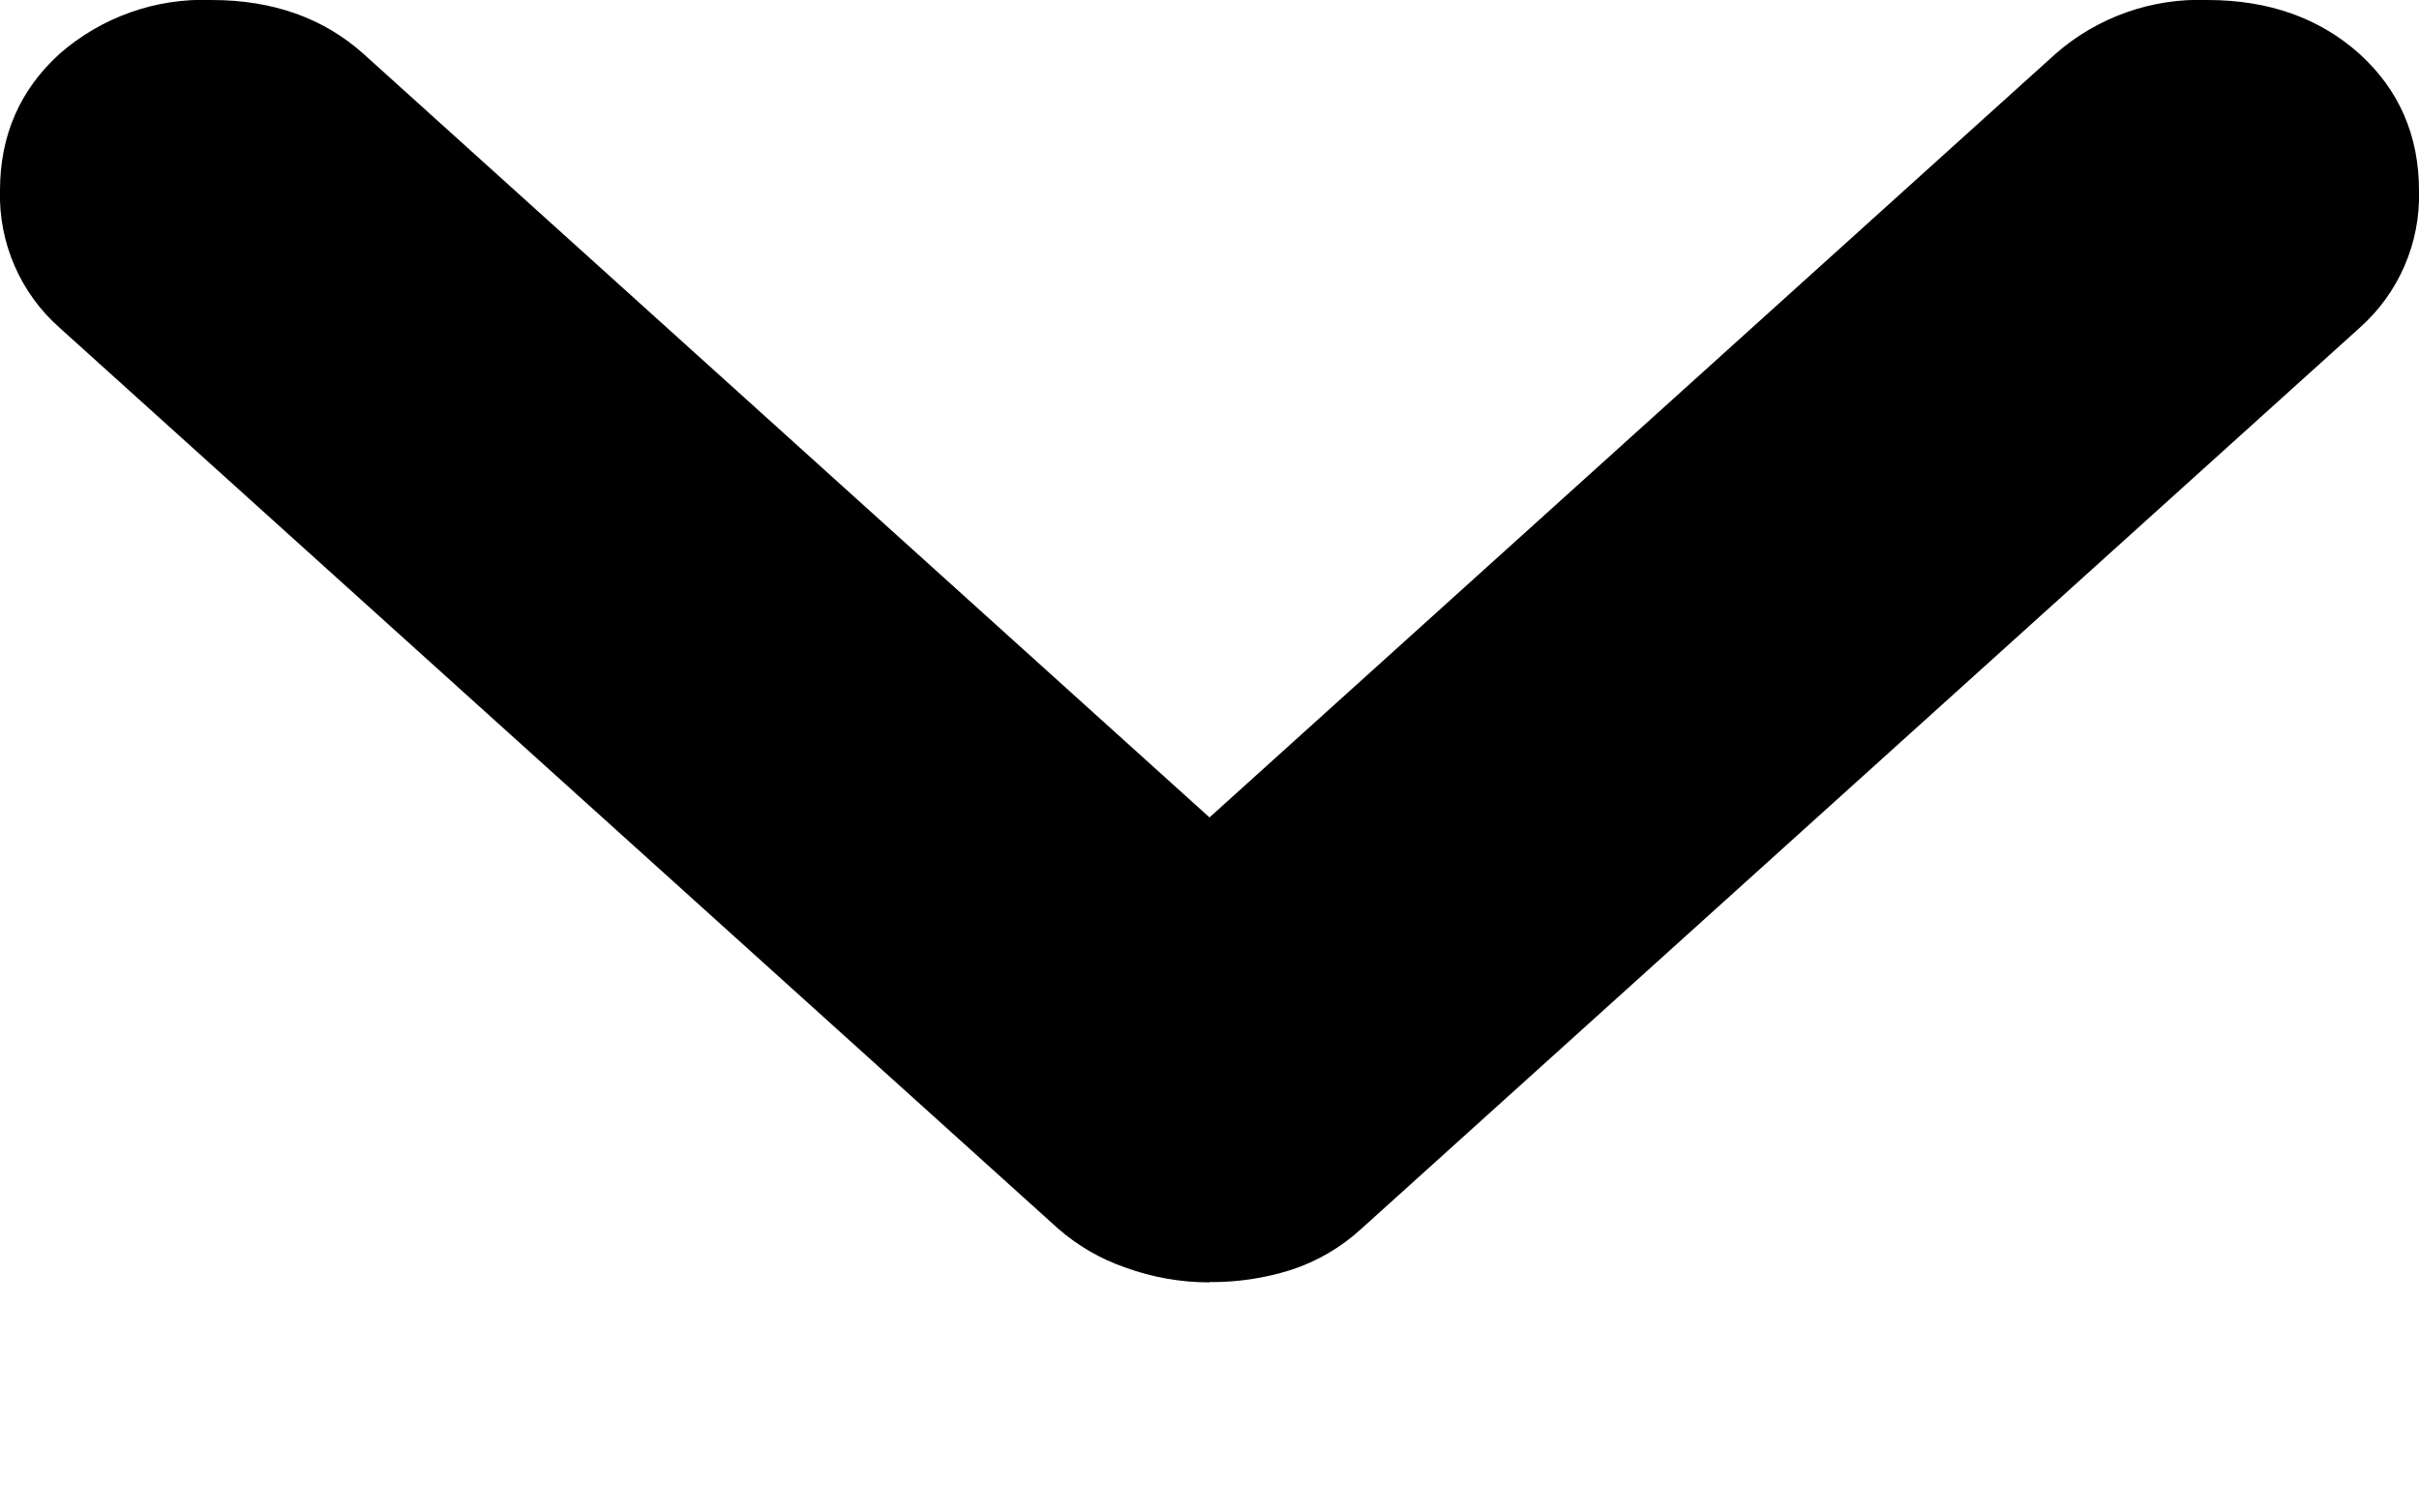
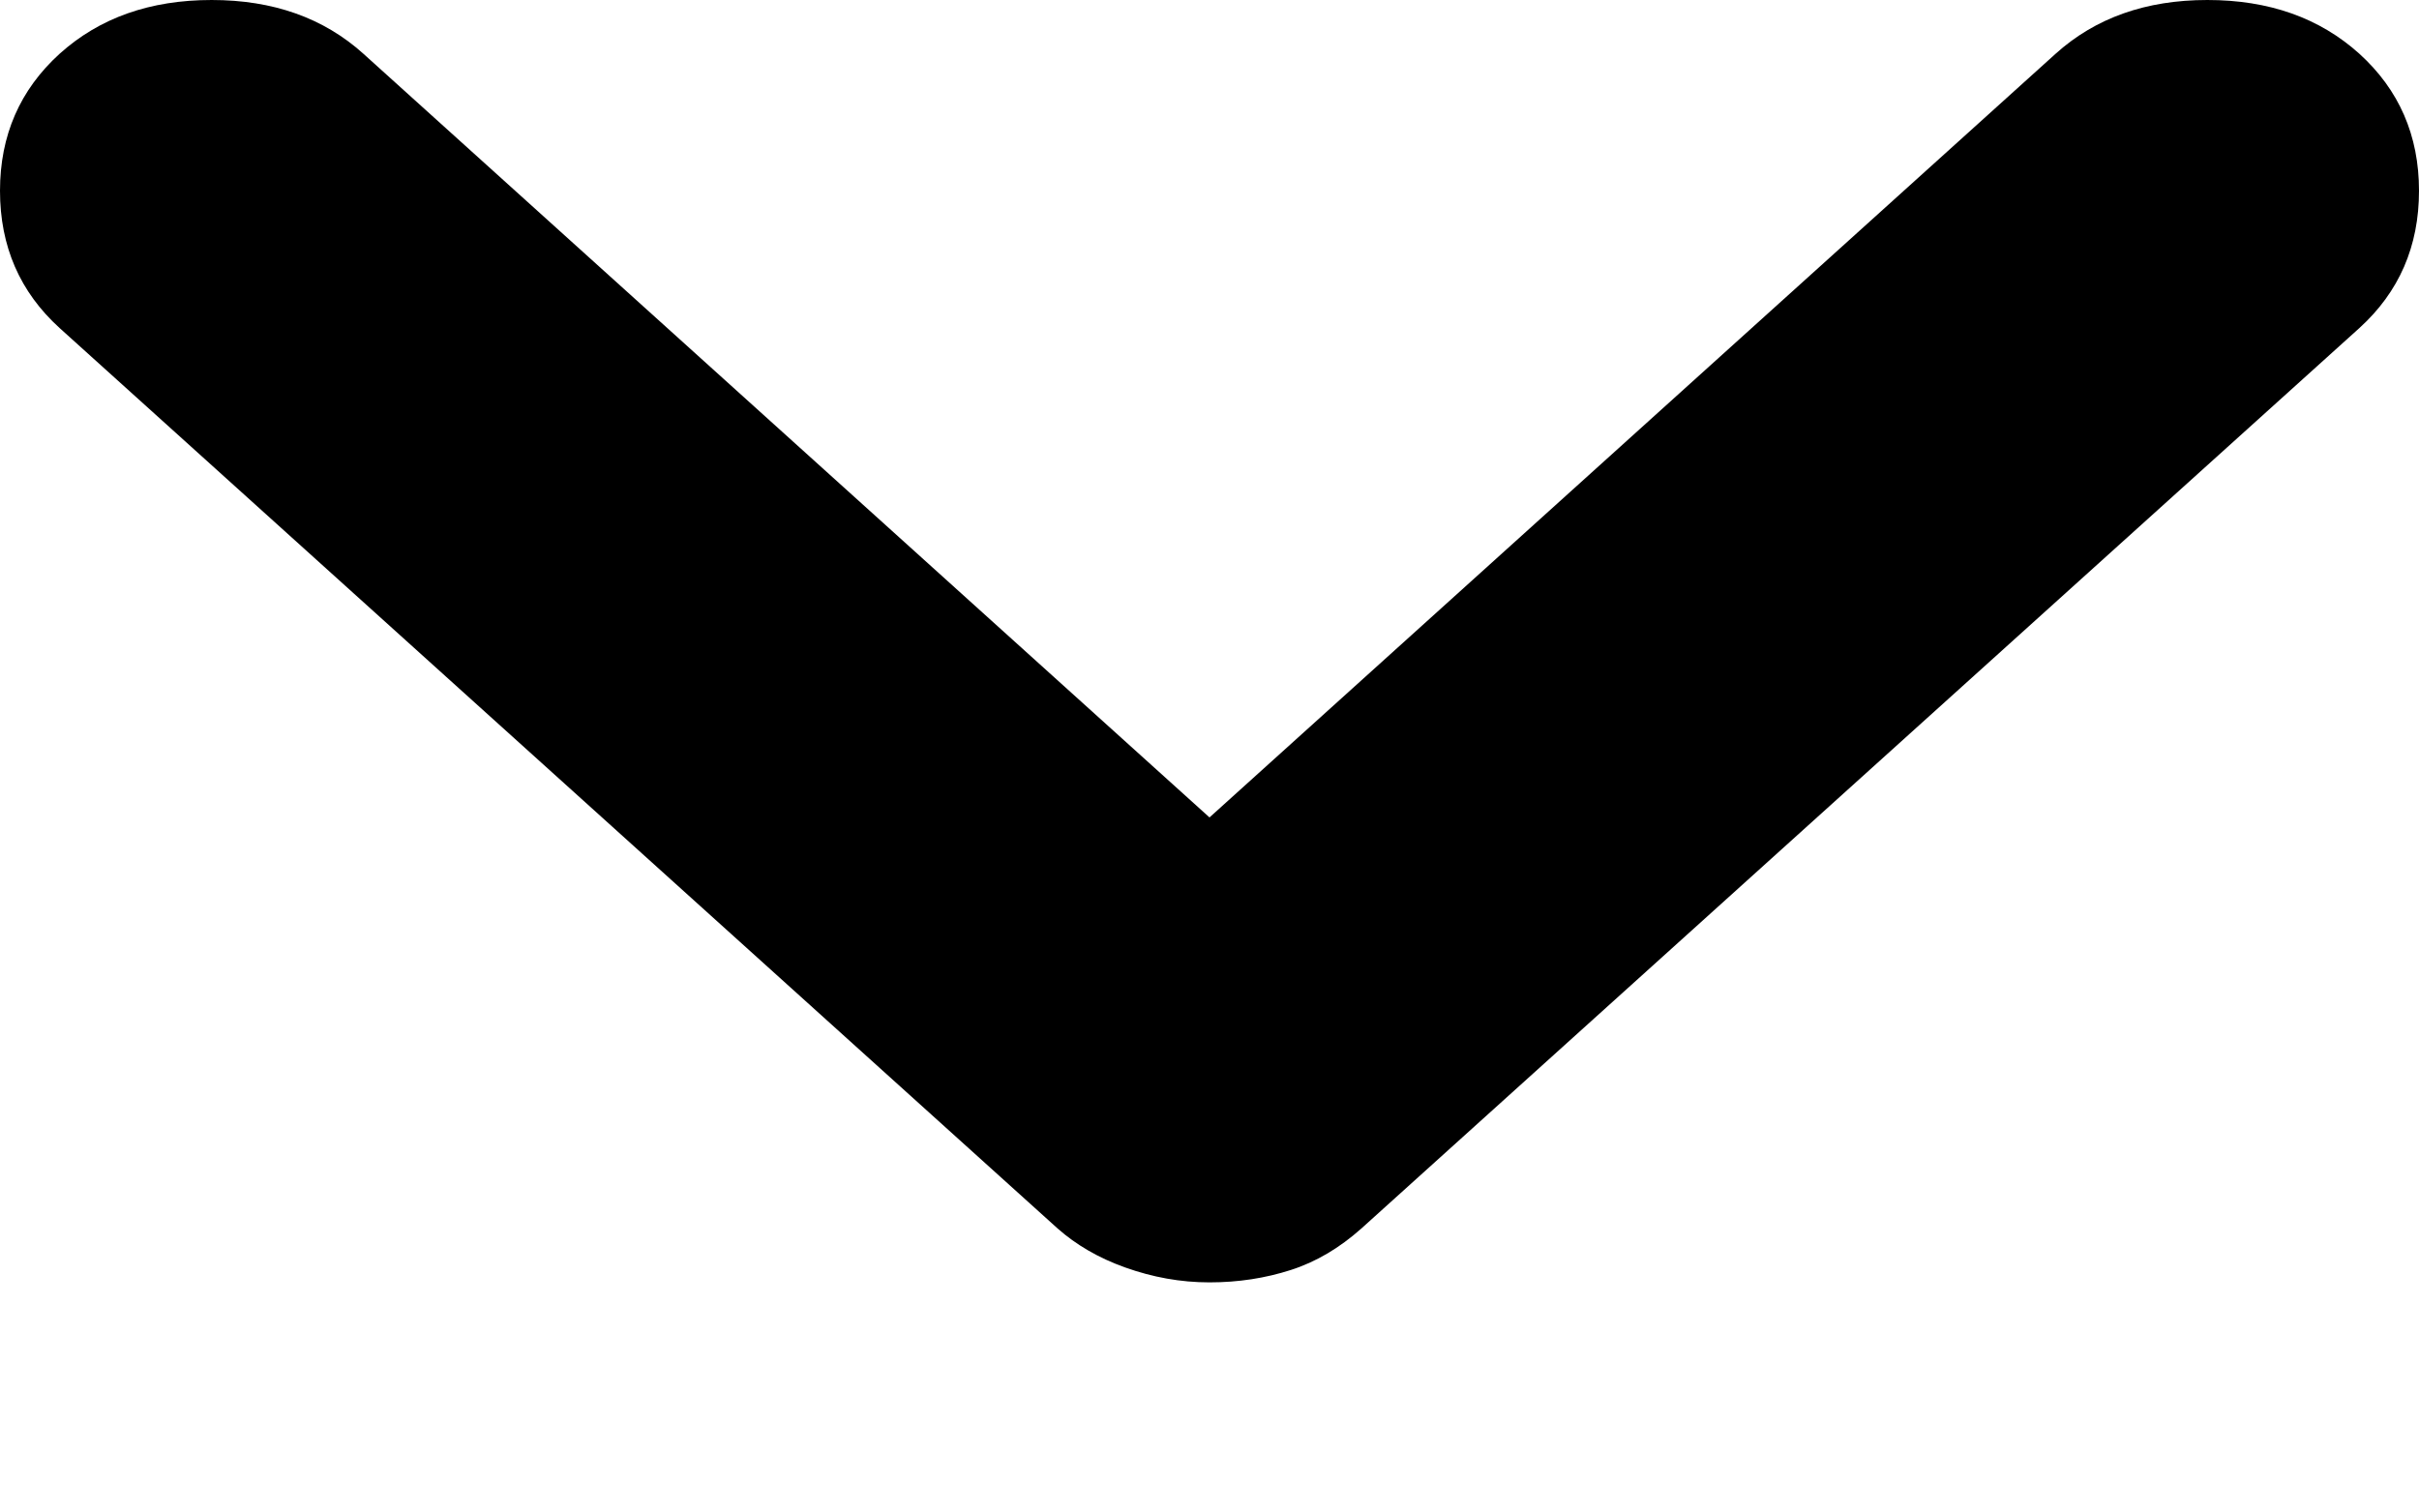
- <svg xmlns="http://www.w3.org/2000/svg" width="8" height="5">
-   <path d="M4 4.242a.81.81 0 0 1-.278-.049.669.669 0 0 1-.224-.13l-3.3-2.978A.584.584 0 0 1 0 .63C0 .448.066.297.197.178A.721.721 0 0 1 .7 0c.203 0 .37.06.502.178L4 2.704 6.798.178A.721.721 0 0 1 7.3 0c.204 0 .371.06.503.178.131.119.197.27.197.453a.584.584 0 0 1-.197.454l-3.3 2.979a.636.636 0 0 1-.234.137.866.866 0 0 1-.269.04Z" fill="currentColor" />
+ <svg xmlns="http://www.w3.org/2000/svg" width="8" height="5" viewBox="0 0 8 5">
+   <path d="M4 4.242C3.904 4.242 3.812 4.225 3.722 4.193C3.632 4.161 3.558 4.117 3.498 4.064L0.197 1.085C0.066 0.966 0 0.815 0 0.631C0 0.448 0.066 0.297 0.197 0.178C0.329 0.059 0.496 0 0.7 0C0.903 0 1.07 0.059 1.202 0.178L4 2.704L6.798 0.178C6.93 0.059 7.097 0 7.3 0C7.504 0 7.671 0.059 7.803 0.178C7.934 0.297 8 0.448 8 0.631C8 0.815 7.934 0.966 7.803 1.085L4.502 4.064C4.43 4.128 4.353 4.174 4.269 4.201C4.185 4.228 4.096 4.242 4 4.242Z" fill="currentColor" />
</svg>
